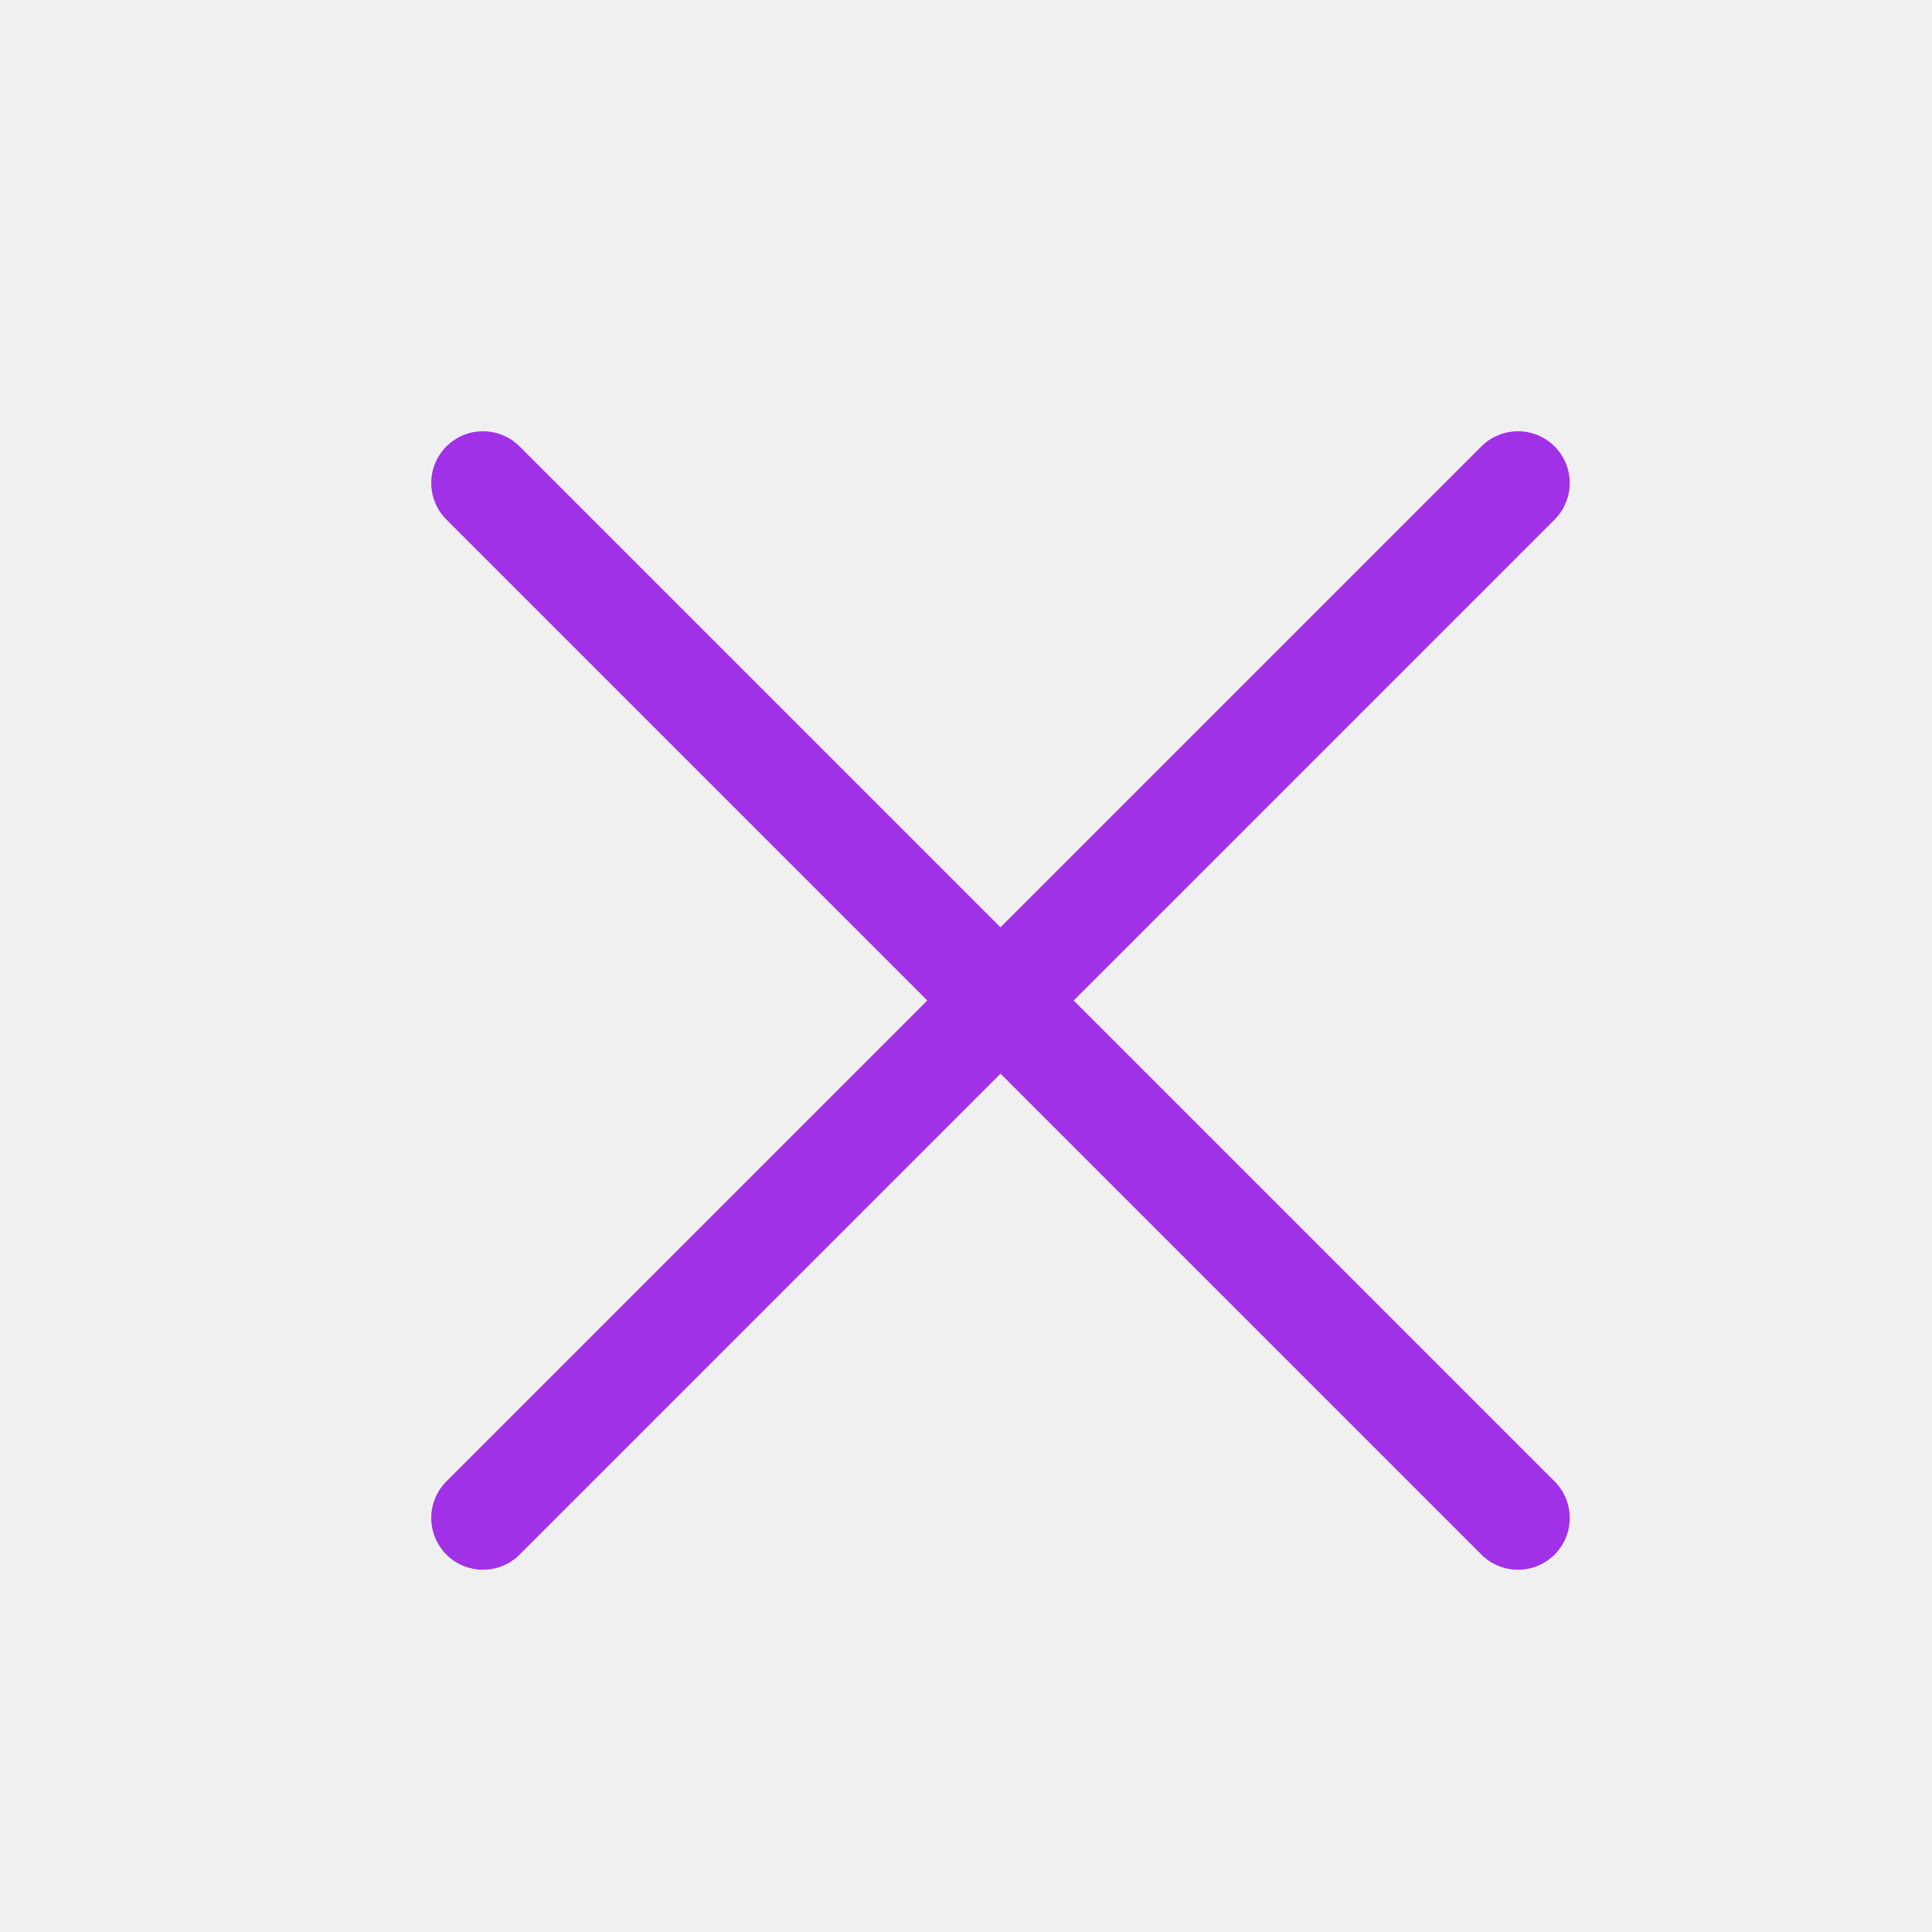
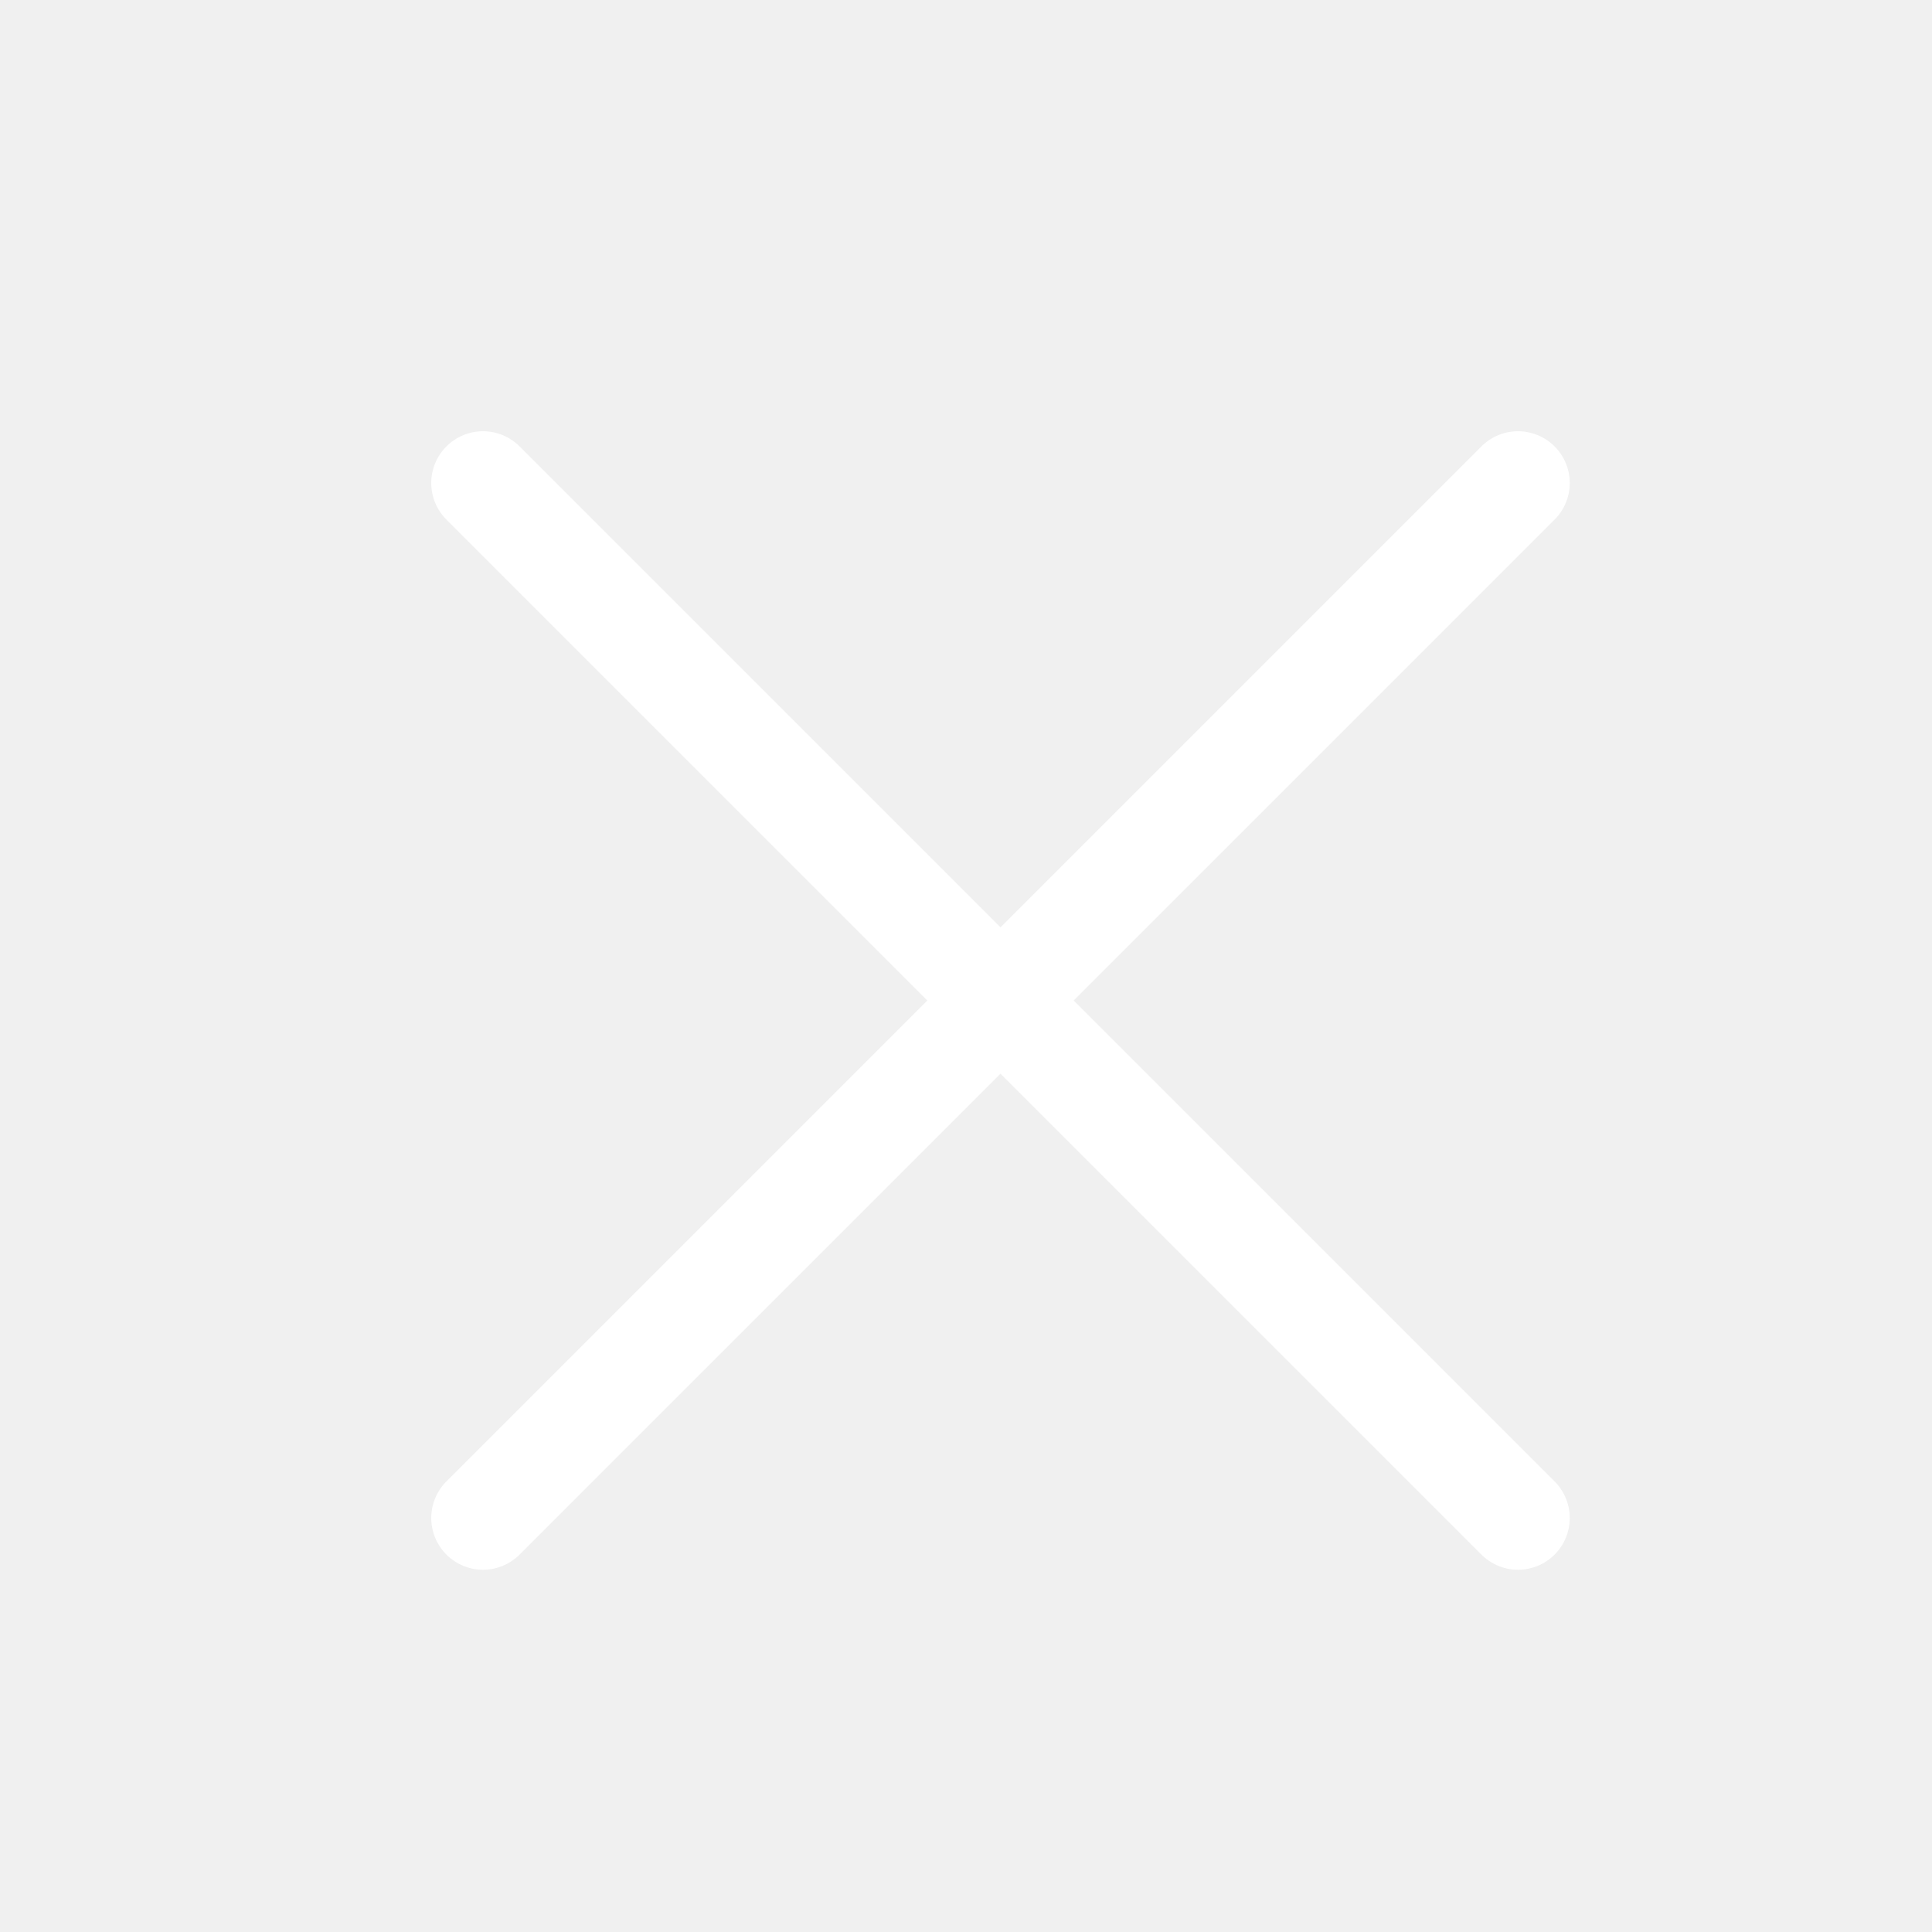
<svg xmlns="http://www.w3.org/2000/svg" width="28" height="28" viewBox="0 0 28 28" fill="none">
-   <path d="M7 7L22 22" stroke="#A131E7" stroke-width="1.5" stroke-linecap="round" stroke-linejoin="round" />
-   <path d="M22 7L7 22" stroke="#A131E7" stroke-width="1.5" stroke-linecap="round" stroke-linejoin="round" />
+   <path d="M7 7L22 22" stroke="white" stroke-width="1.5" stroke-linecap="round" stroke-linejoin="round" />
+   <path d="M22 7L7 22" stroke="white" stroke-width="1.5" stroke-linecap="round" stroke-linejoin="round" />
</svg>
